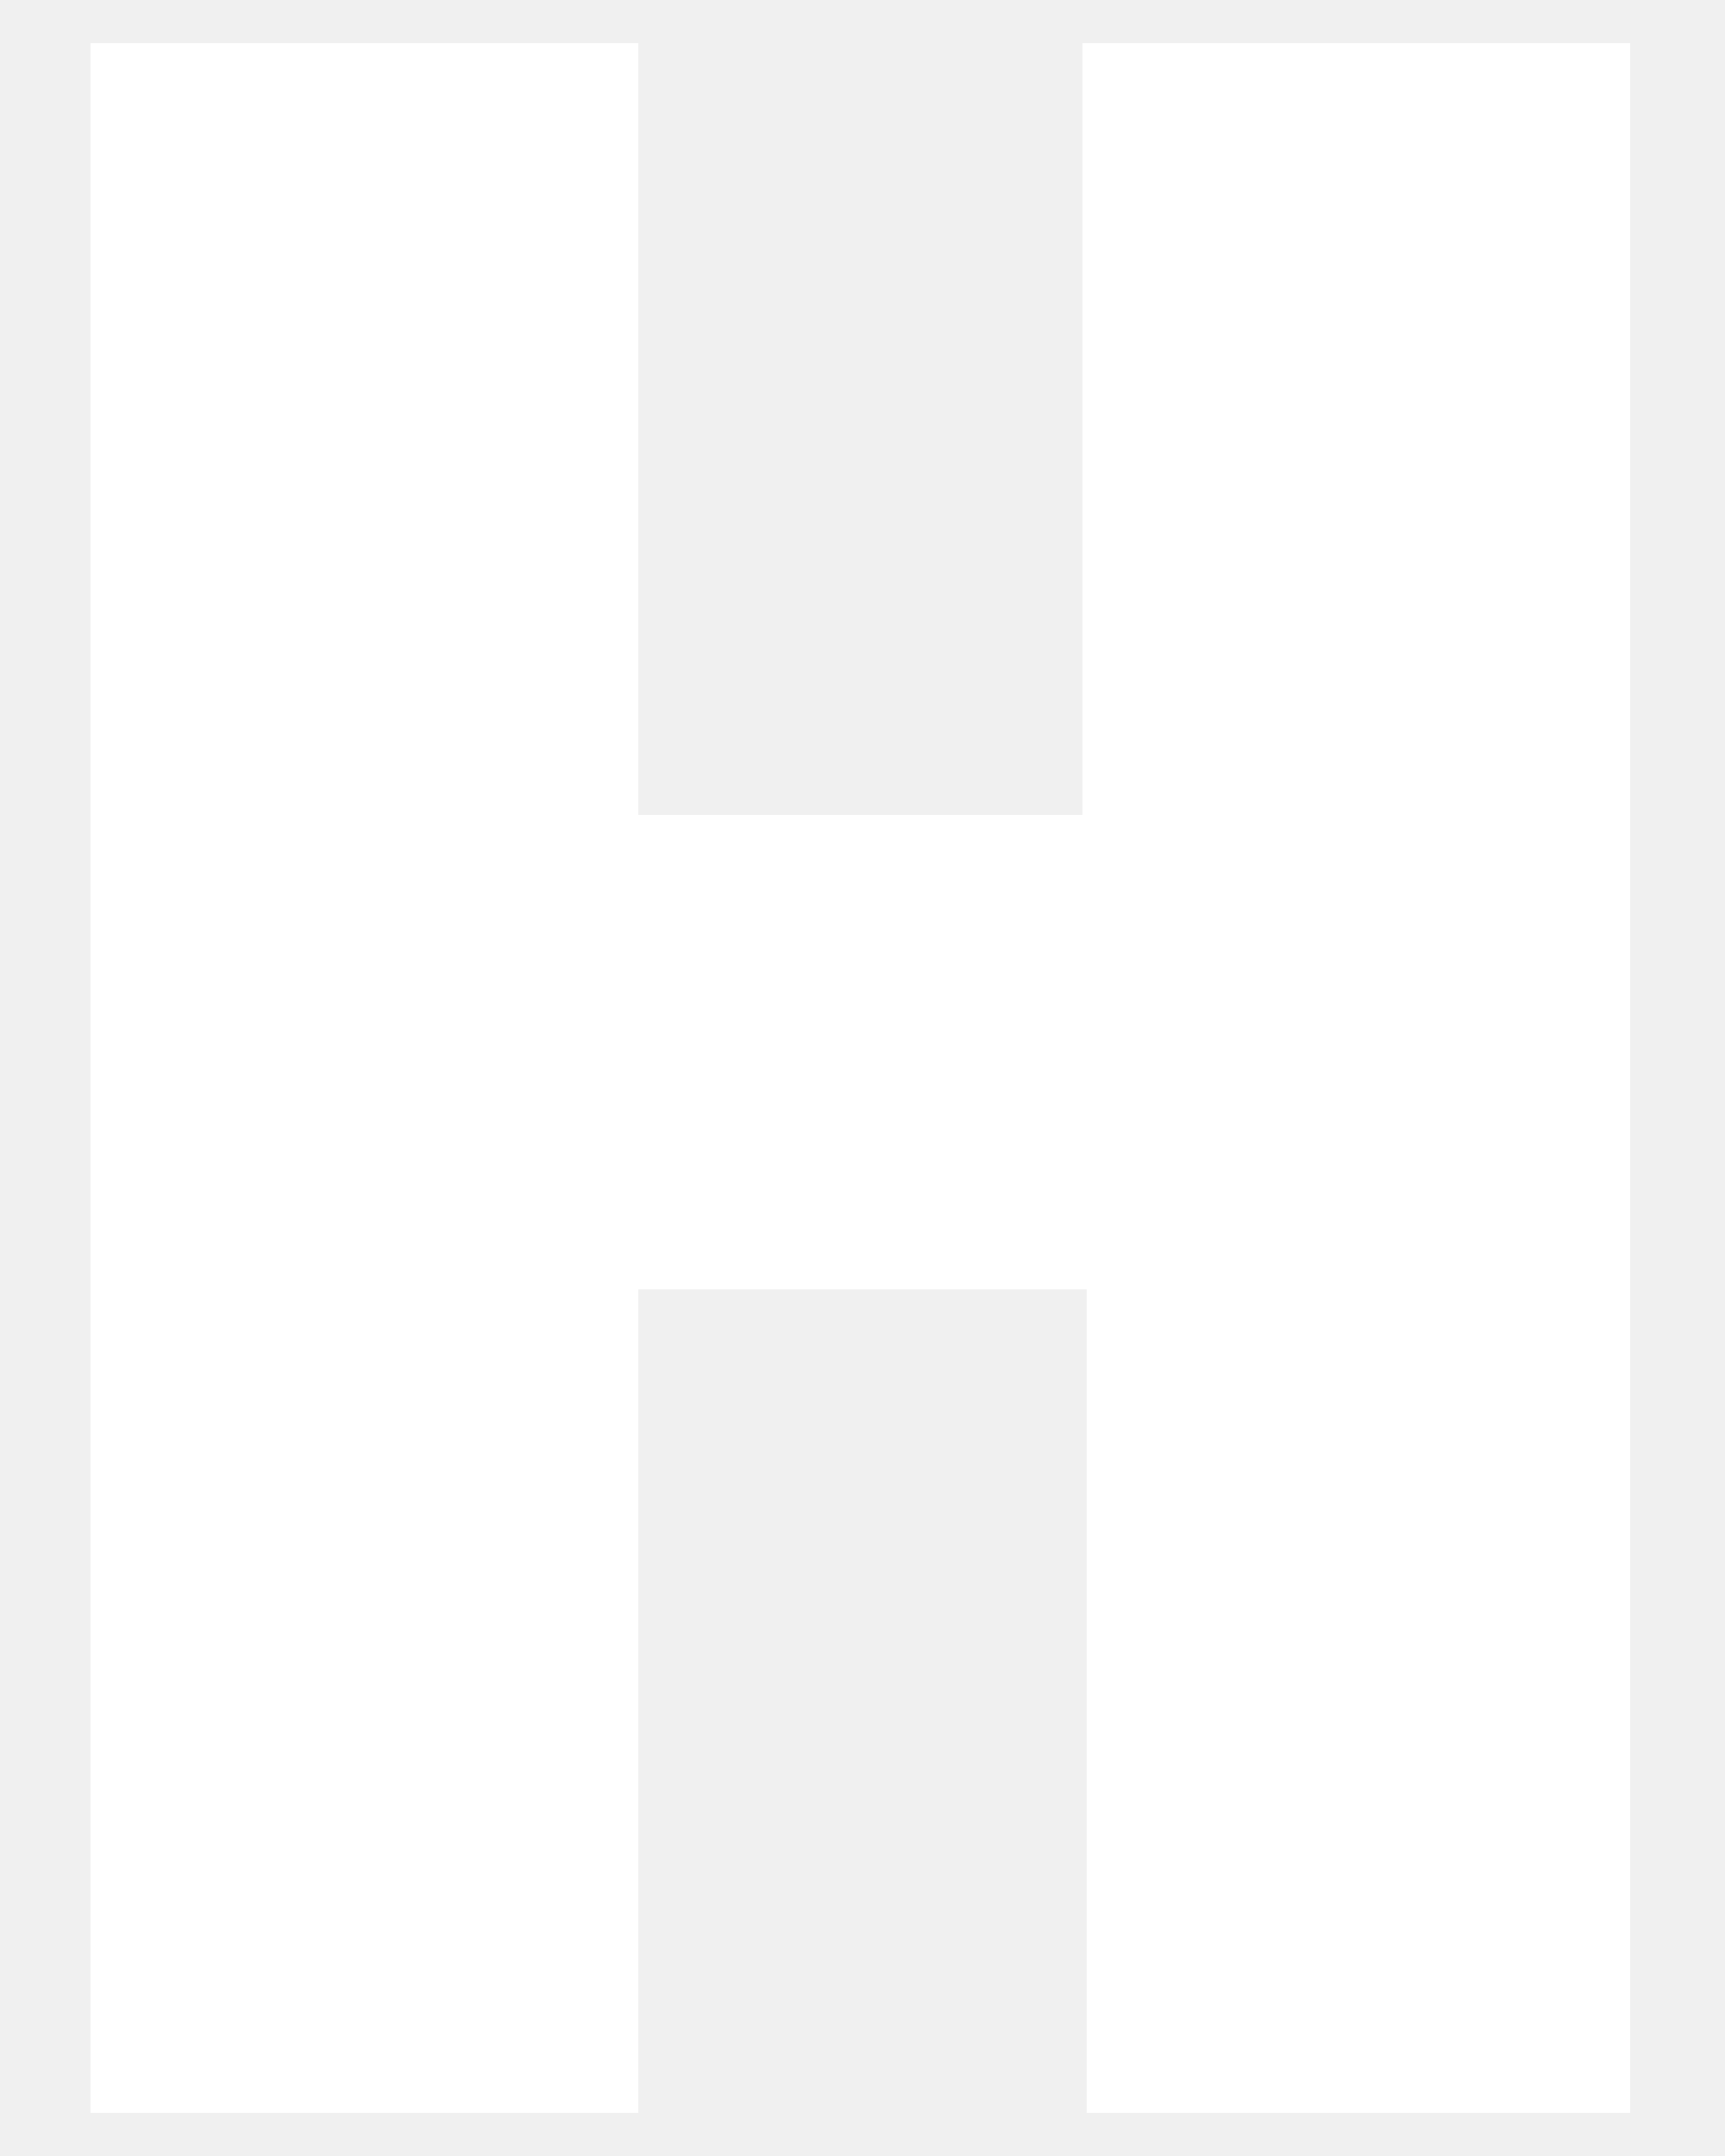
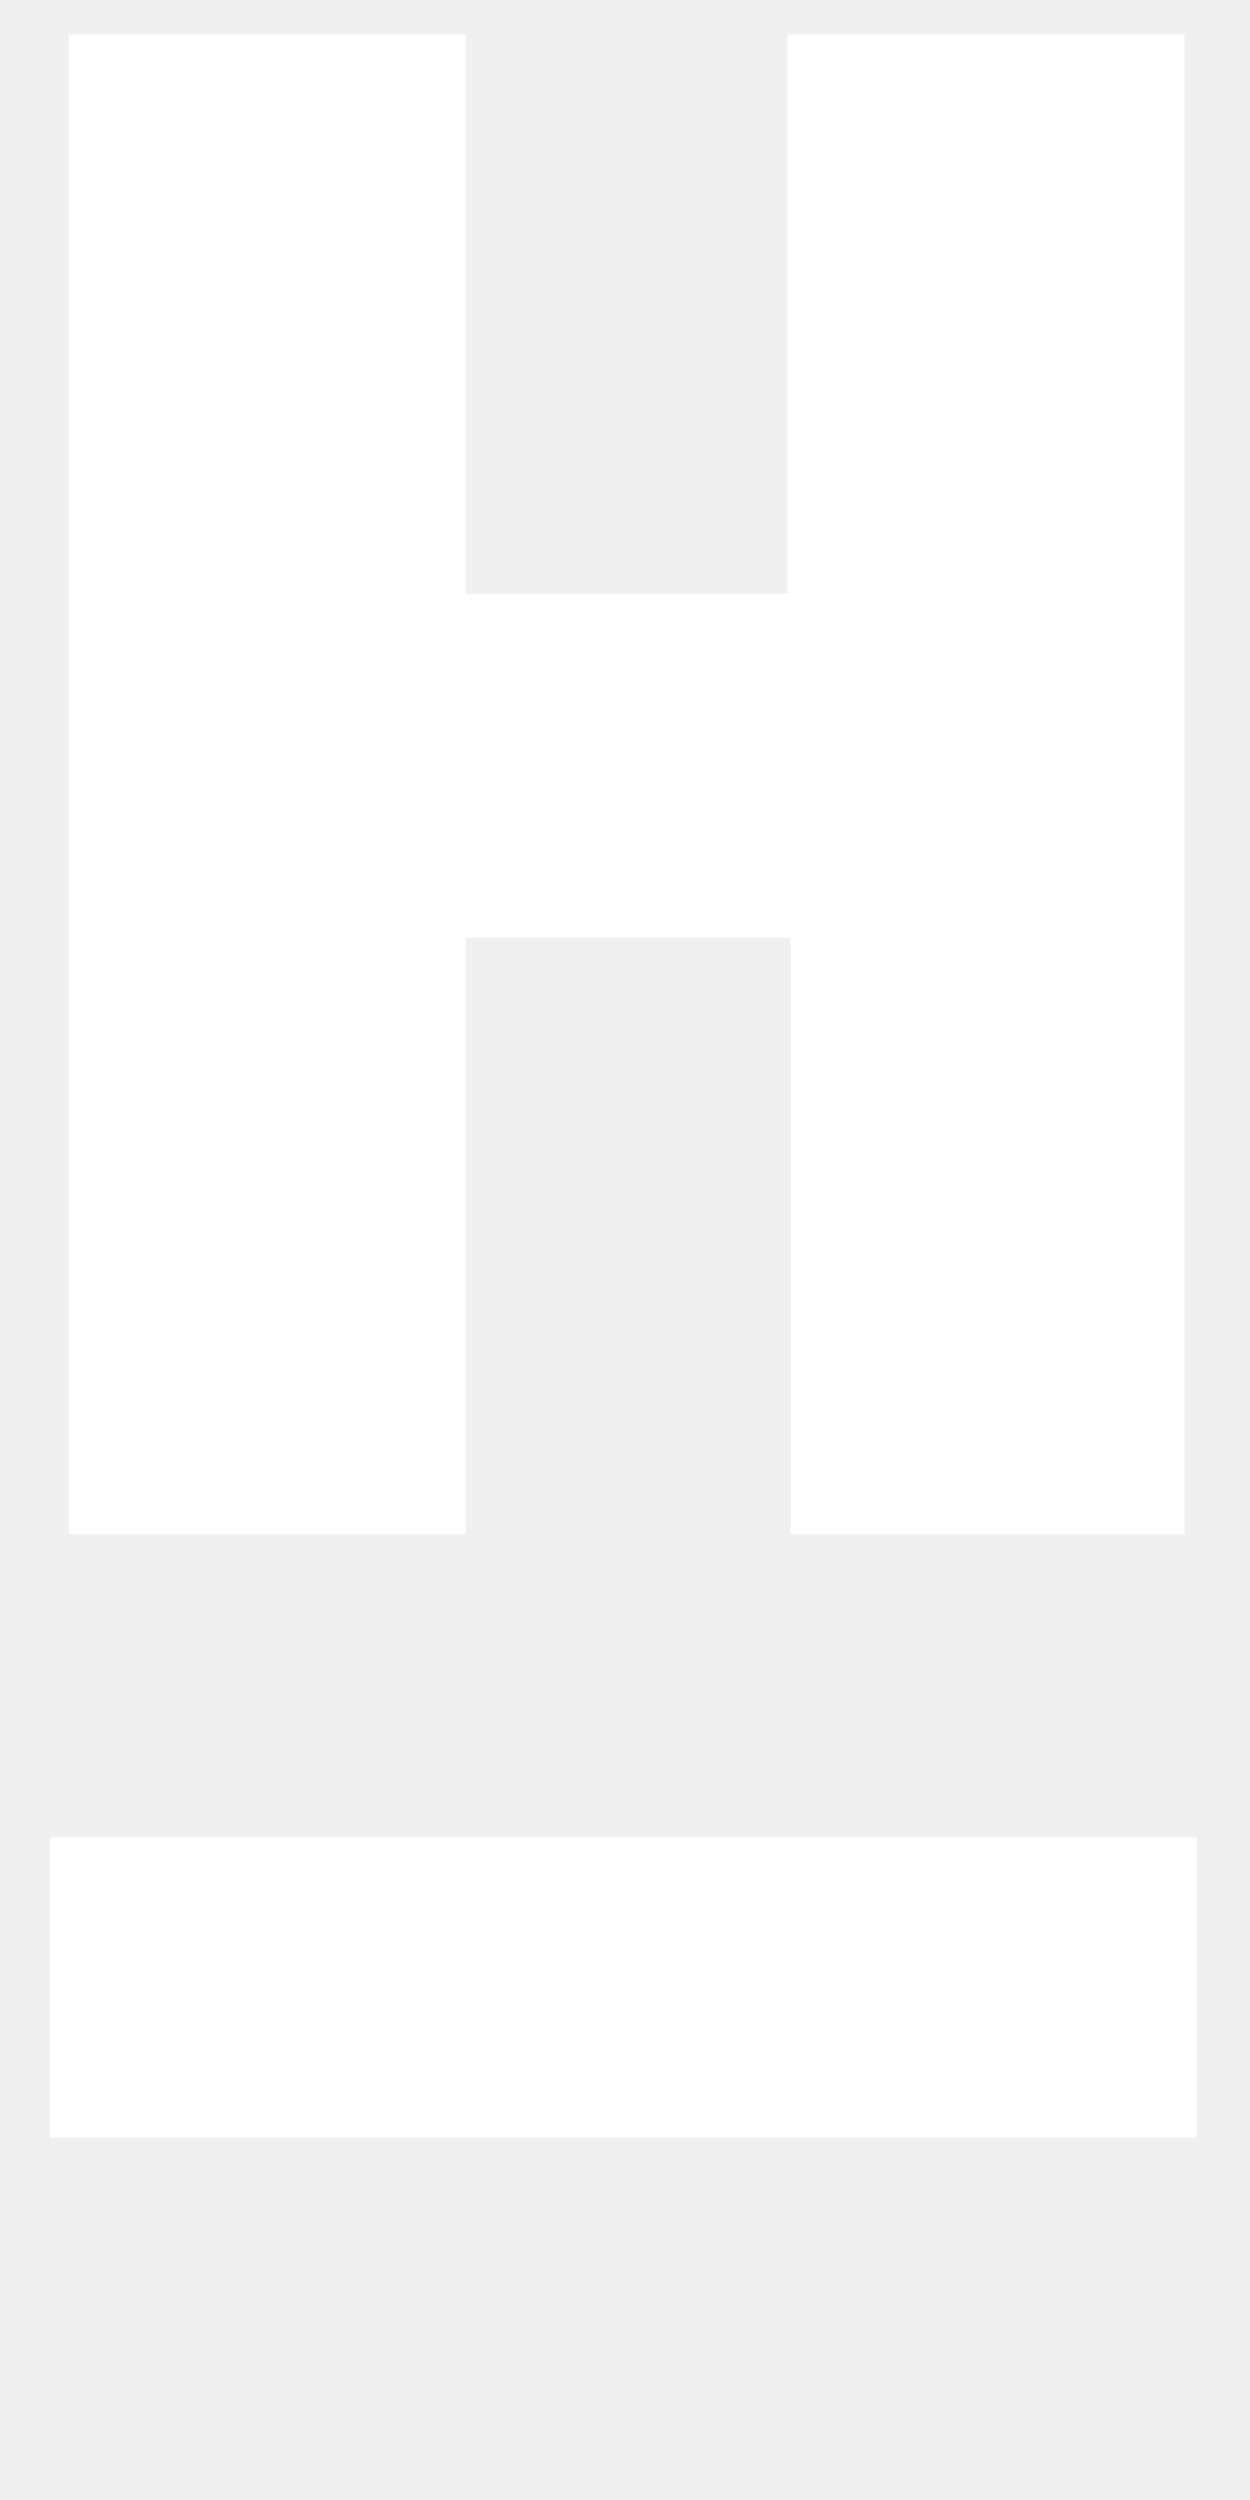
- <svg xmlns="http://www.w3.org/2000/svg" version="1.1" id="Capa_1" x="0px" y="0px" viewBox="0 0 40 50" style="enable-background:new 0 0 40 50;" xml:space="preserve">
+ <svg xmlns="http://www.w3.org/2000/svg" version="1.1" id="Capa_1" x="0px" y="0px" viewBox="0 0 40 80" style="enable-background:new 0 0 40 80;" xml:space="preserve">
  <style type="text/css">
	.st0{fill:#FFFFFF;}
</style>
-   <path class="st0" d="M2.1,1h12.7v17.9h10.3V1h12.7v48H25.2V29.9H14.8V49H2.1V1z" />
+   <path class="st0" d="M2.2,1.1h12.7V19h10.3V1.1h12.7v48H25.3V30H14.9v19.1H2.2V1.1z" />
+   <g>
+     <rect x="1.6" y="58.8" class="st0" width="36.7" height="9.6" />
+   </g>
</svg>
